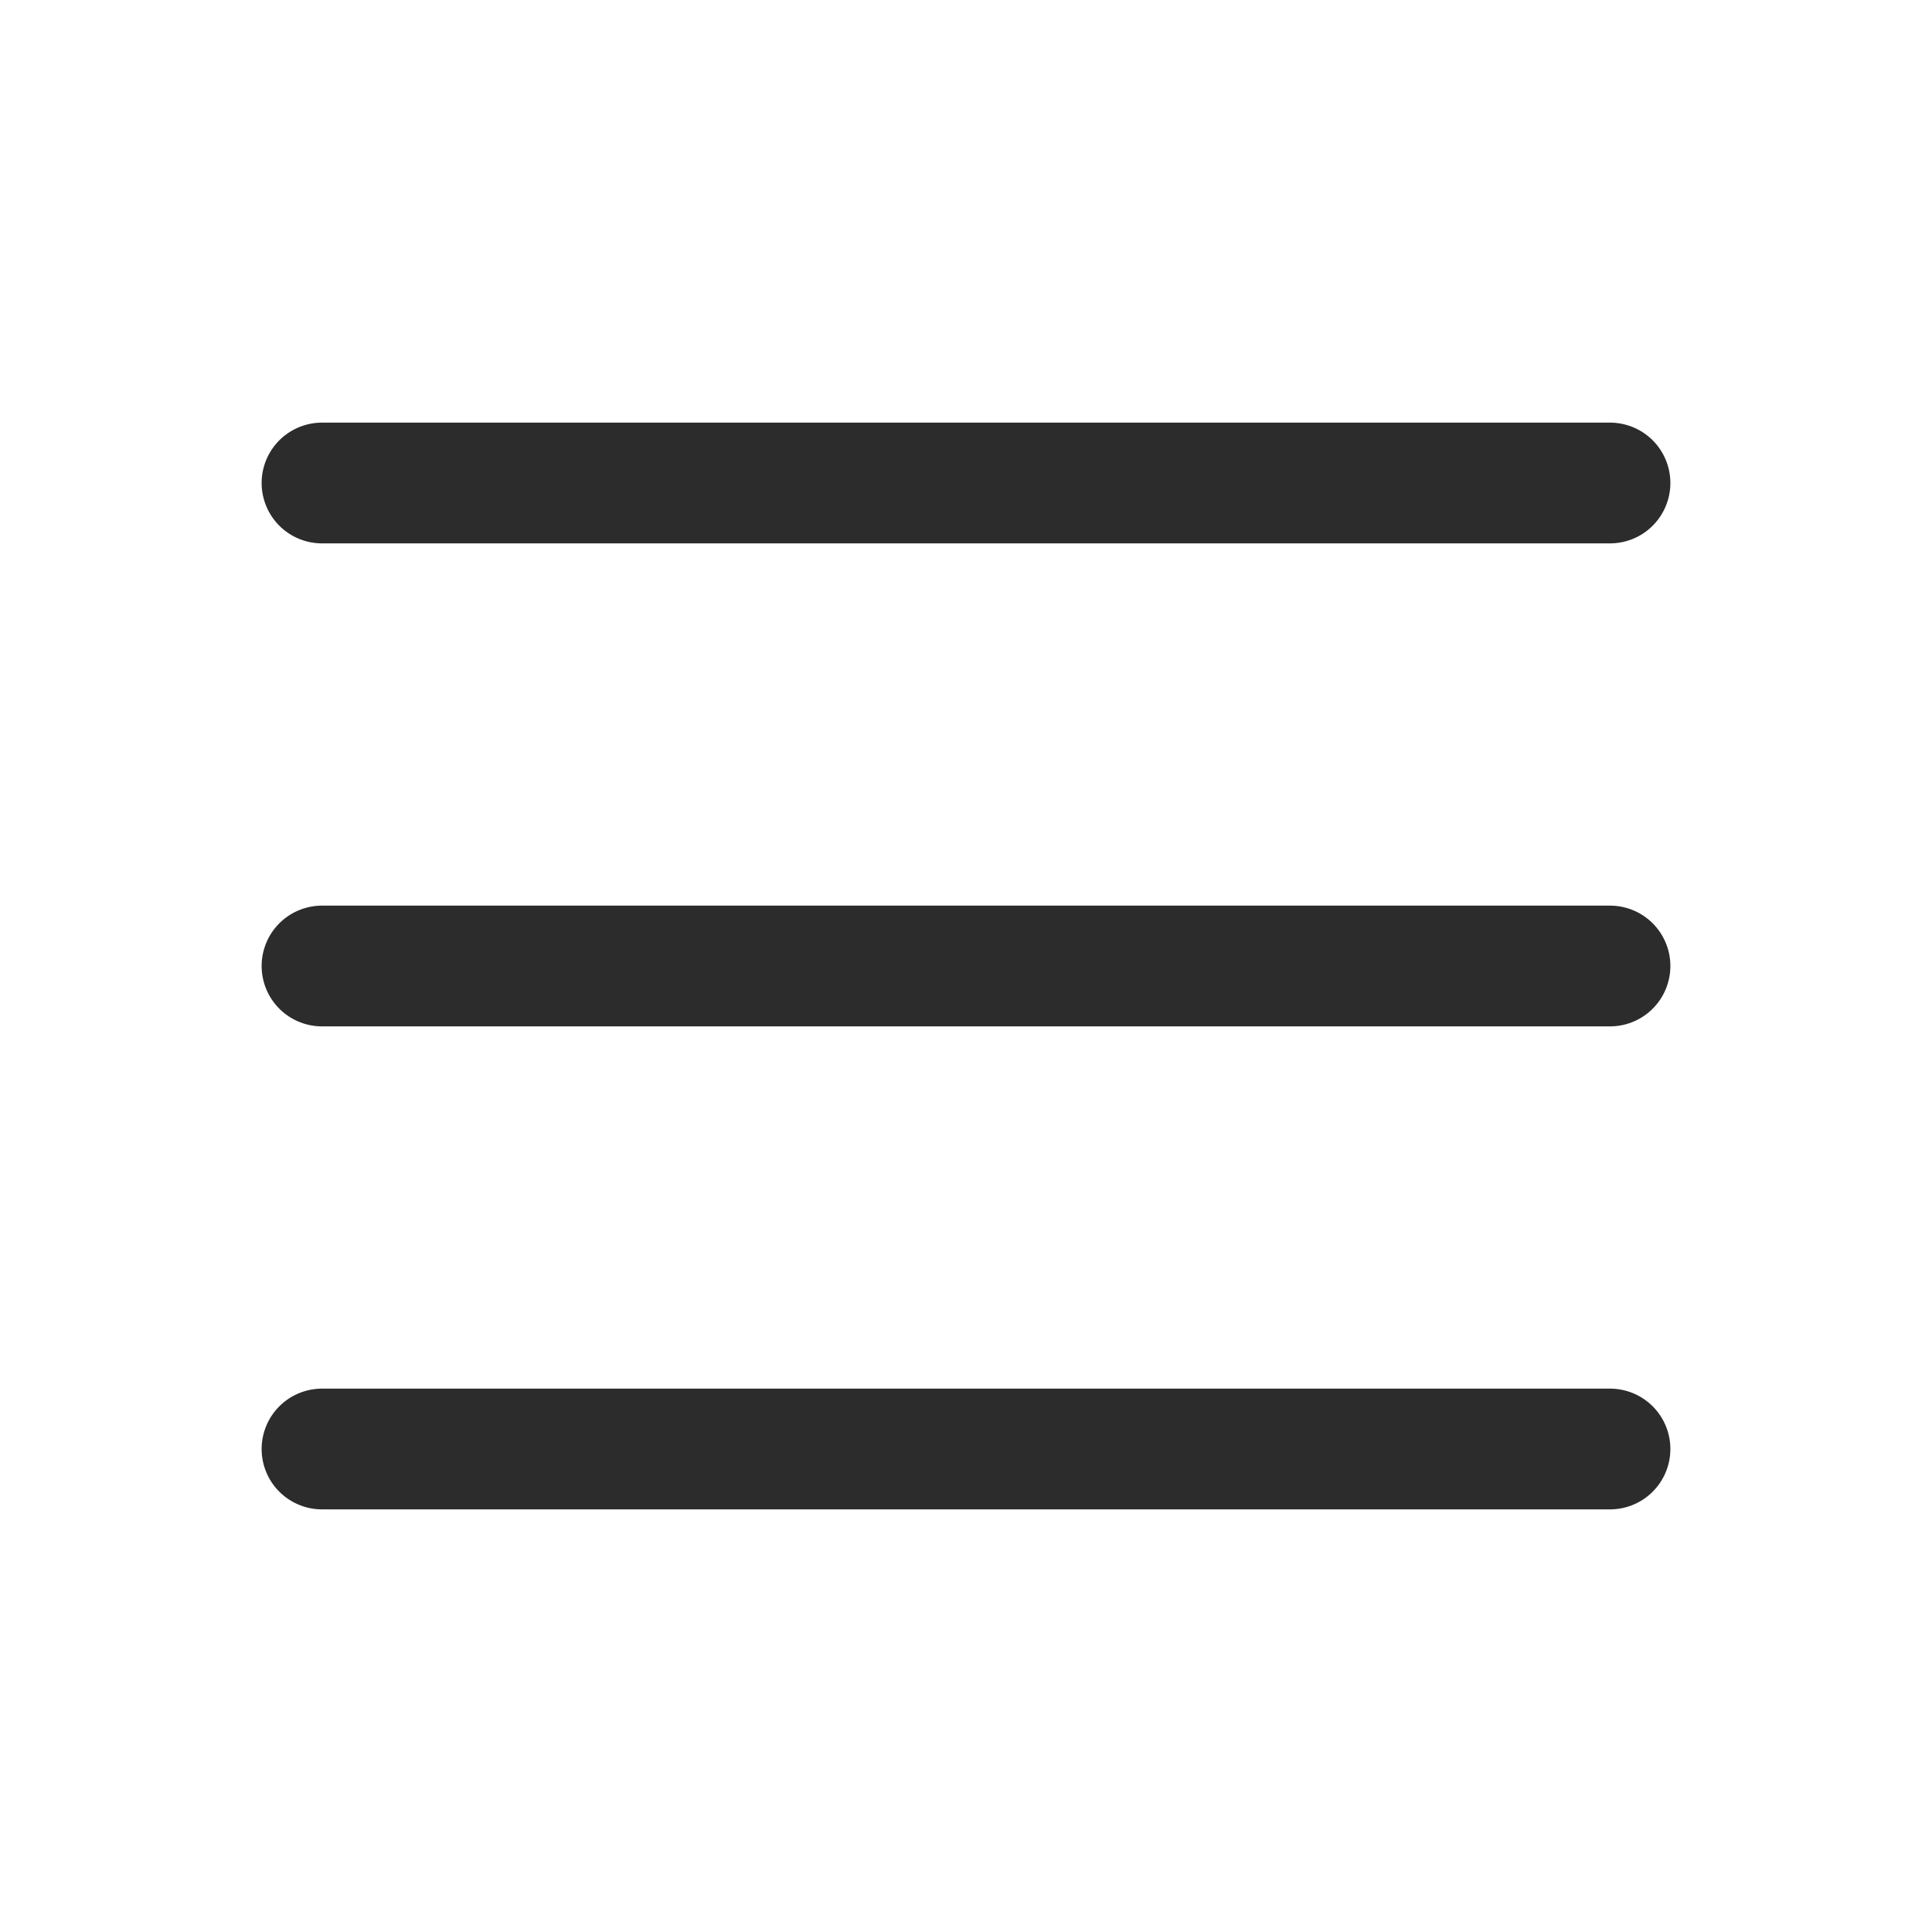
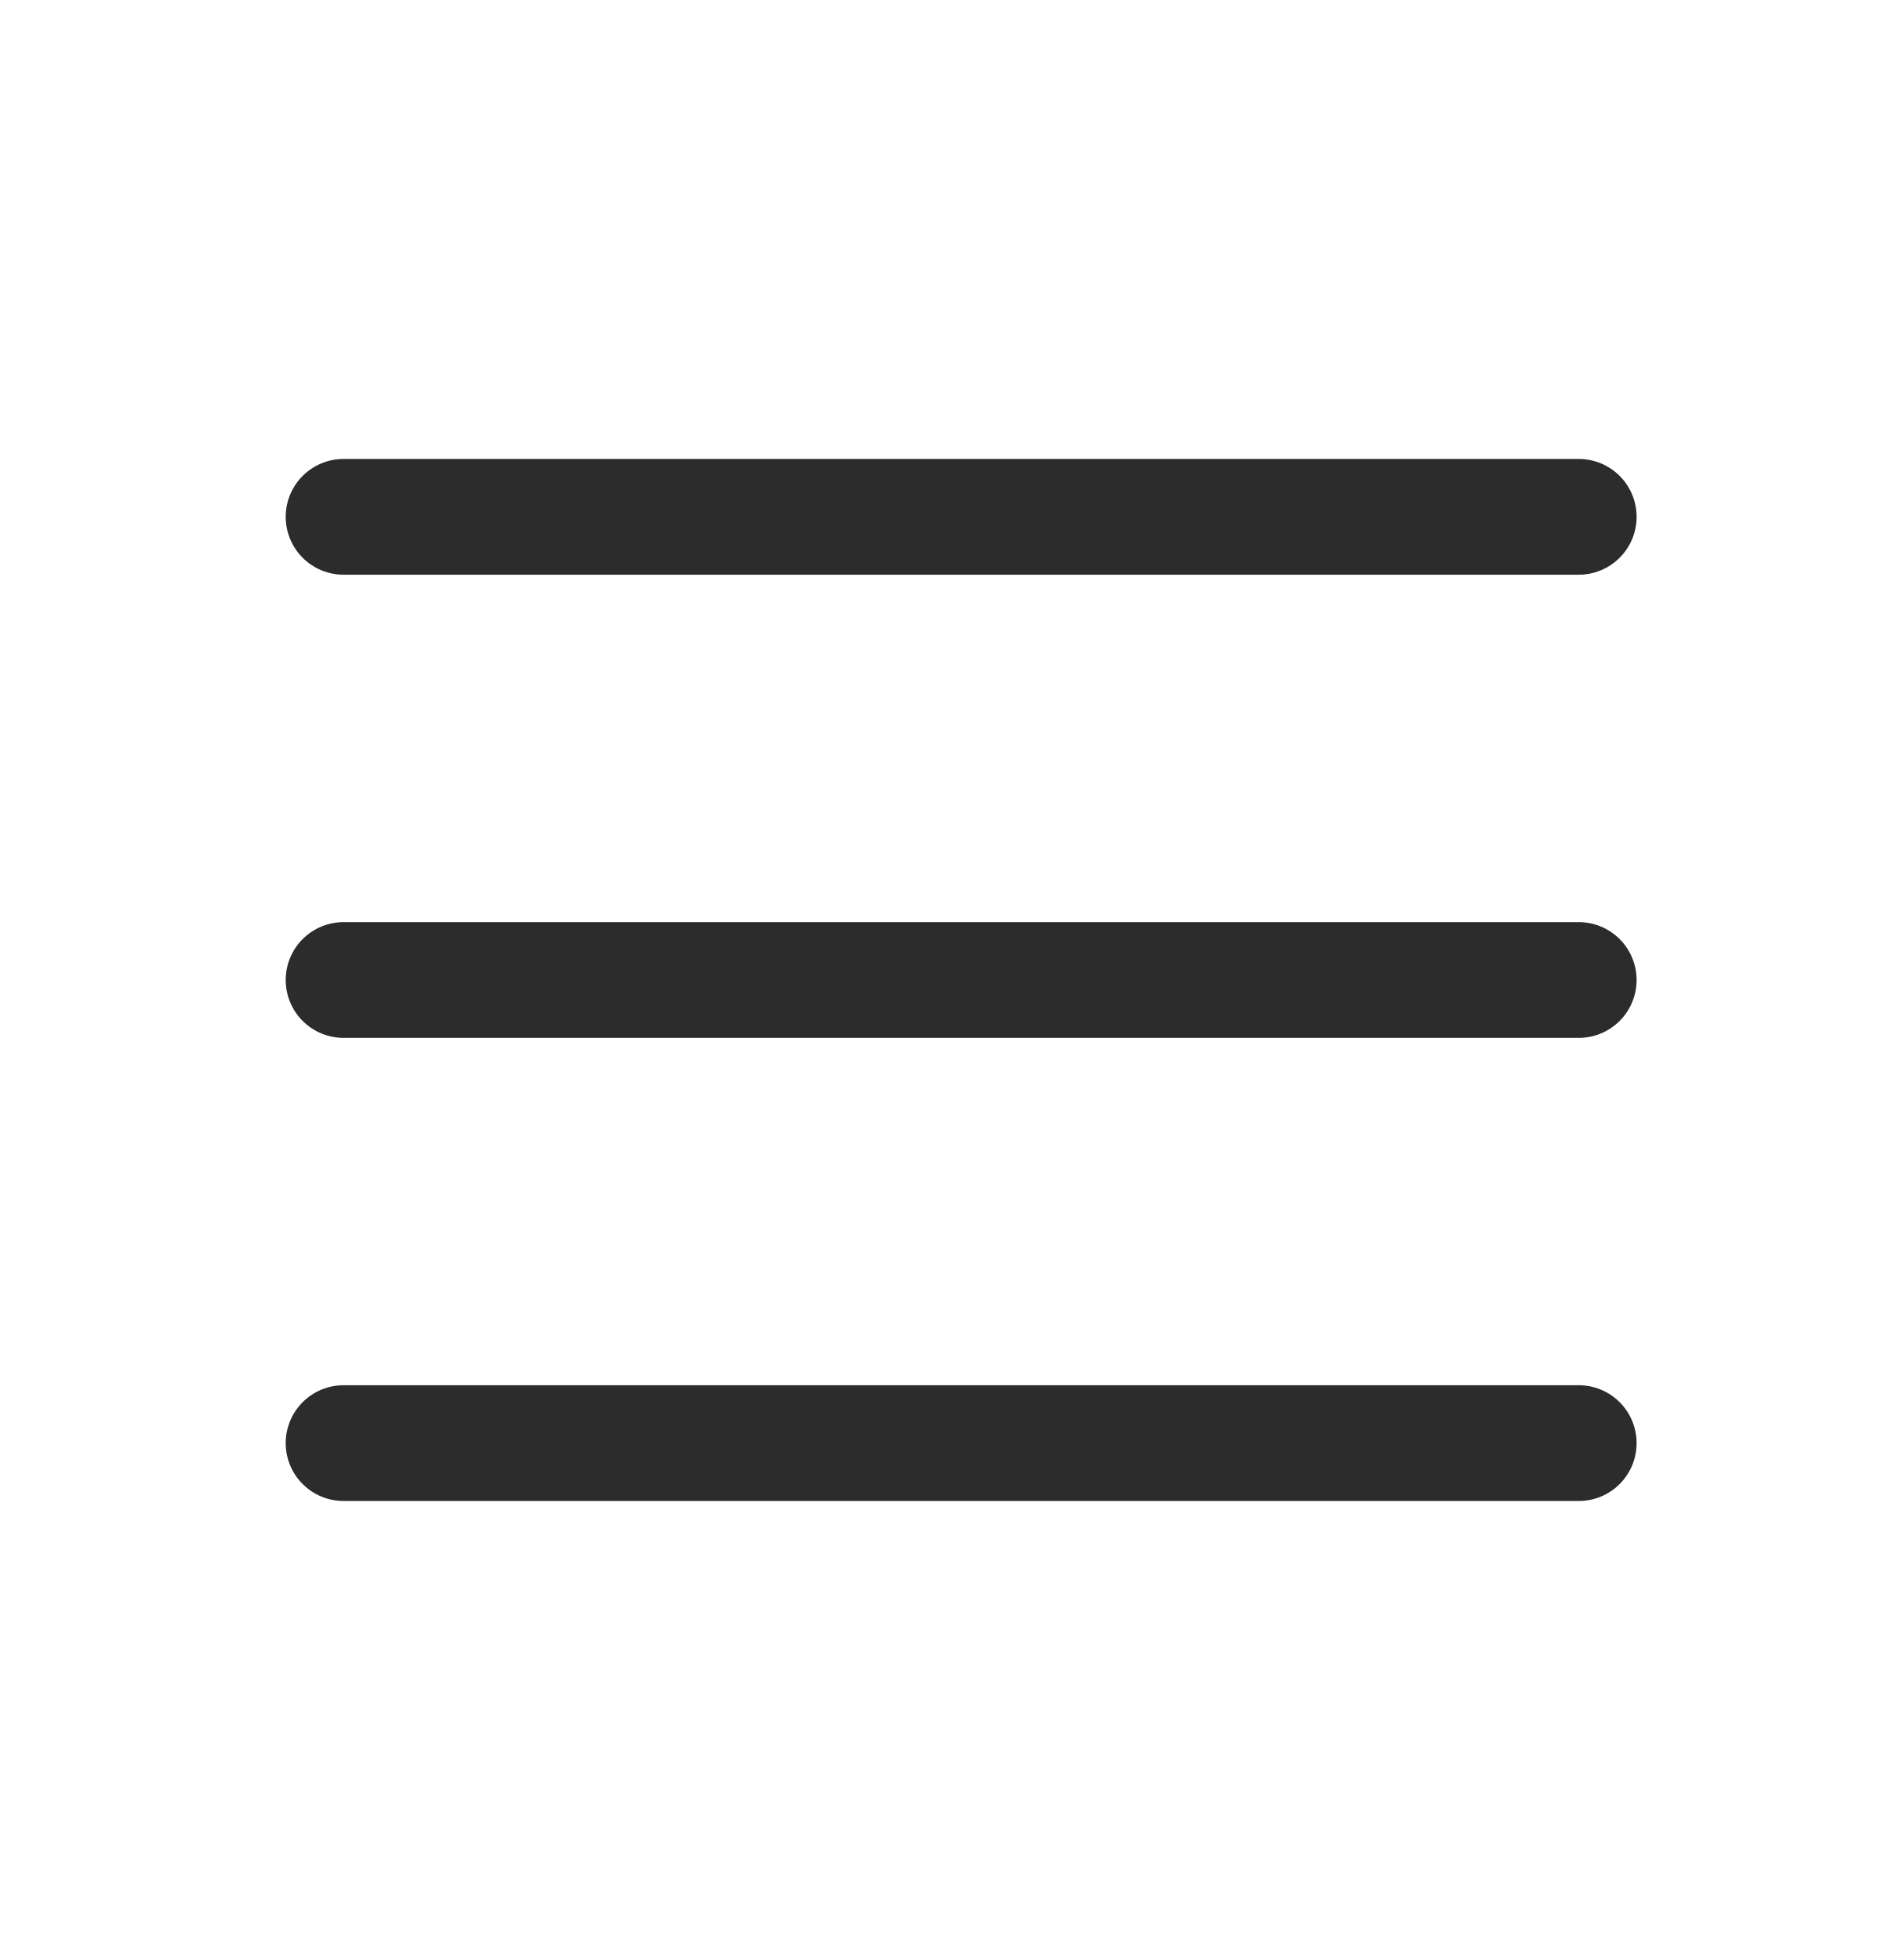
- <svg xmlns="http://www.w3.org/2000/svg" width="24" height="24" viewBox="0 0 24 24" fill="none">
-   <path d="M20 6L4 6" stroke="#2C2C2C" stroke-width="1.5" stroke-linecap="round" />
-   <path d="M20 12L4 12" stroke="#2C2C2C" stroke-width="1.5" stroke-linecap="round" />
-   <path d="M20 18H4" stroke="#2C2C2C" stroke-width="1.5" stroke-linecap="round" />
+ <svg xmlns="http://www.w3.org/2000/svg" width="31" height="32" viewBox="0 0 31 32" fill="none">
+   <path d="M25.773 8.438L5.609 8.438" stroke="#2C2C2C" stroke-width="1.89" stroke-linecap="round" />
+   <path d="M25.773 16H5.609" stroke="#2C2C2C" stroke-width="1.89" stroke-linecap="round" />
+   <path d="M25.773 23.561H5.609" stroke="#2C2C2C" stroke-width="1.89" stroke-linecap="round" />
</svg>
